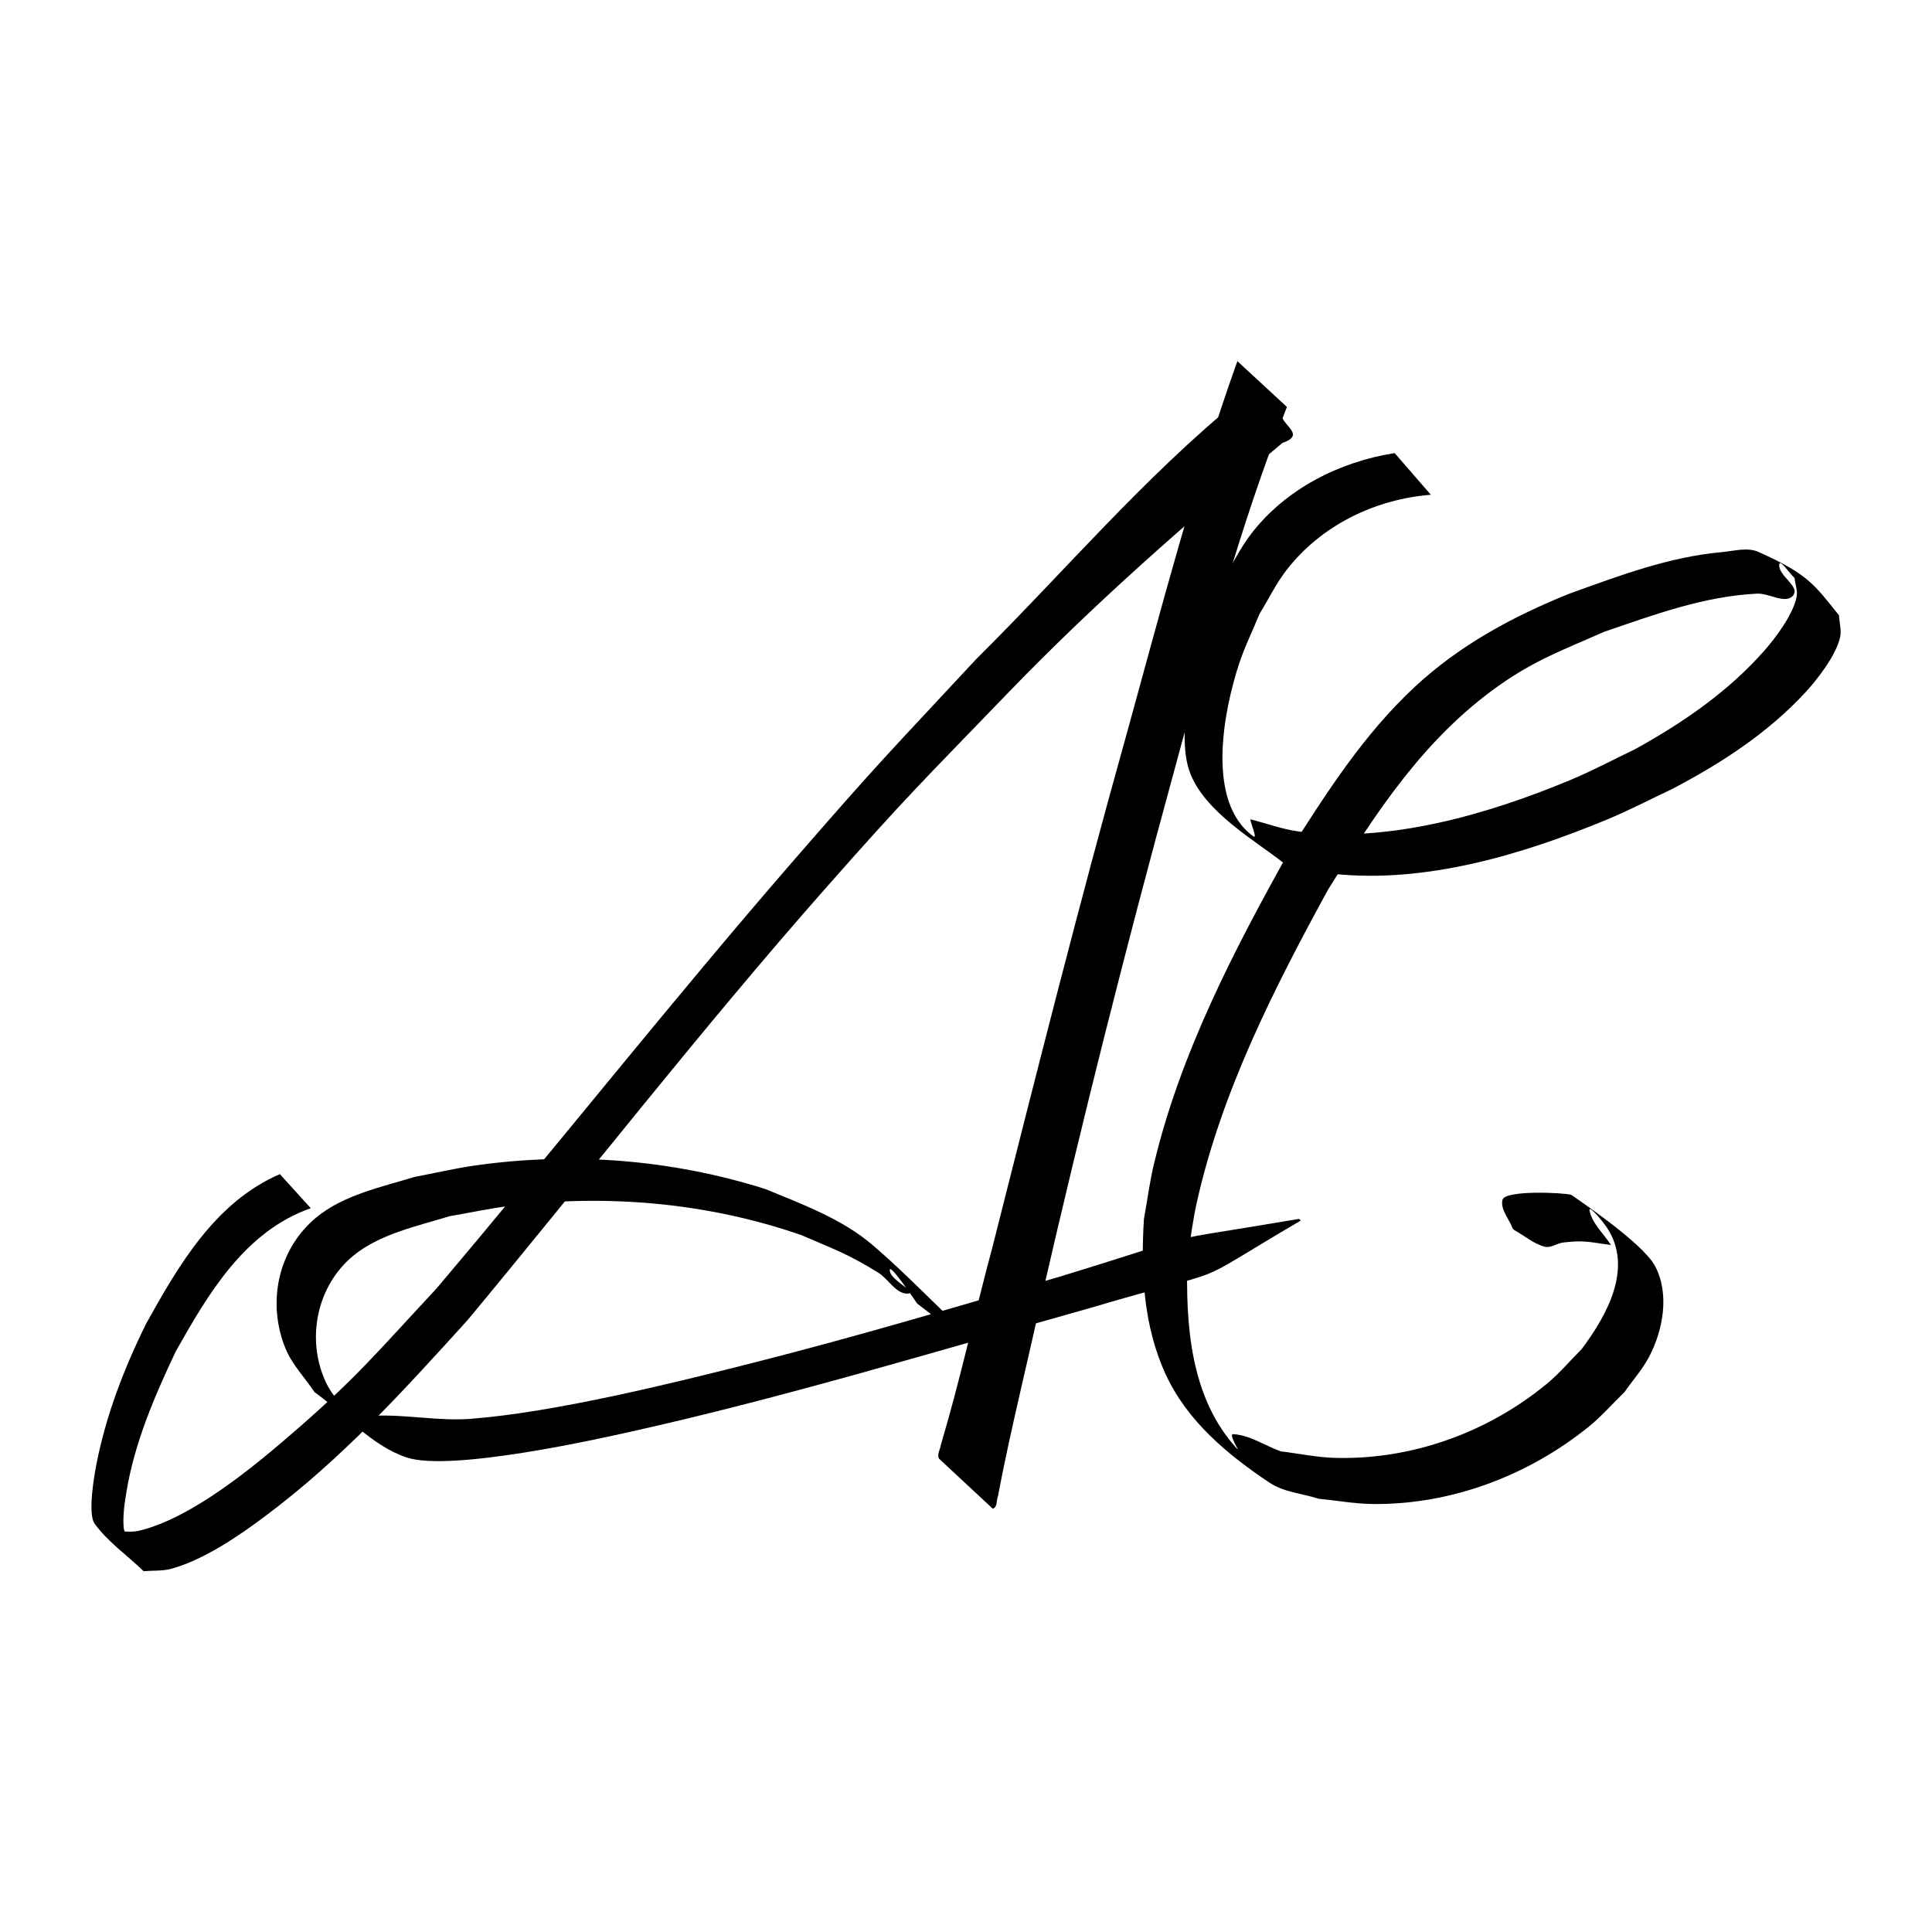
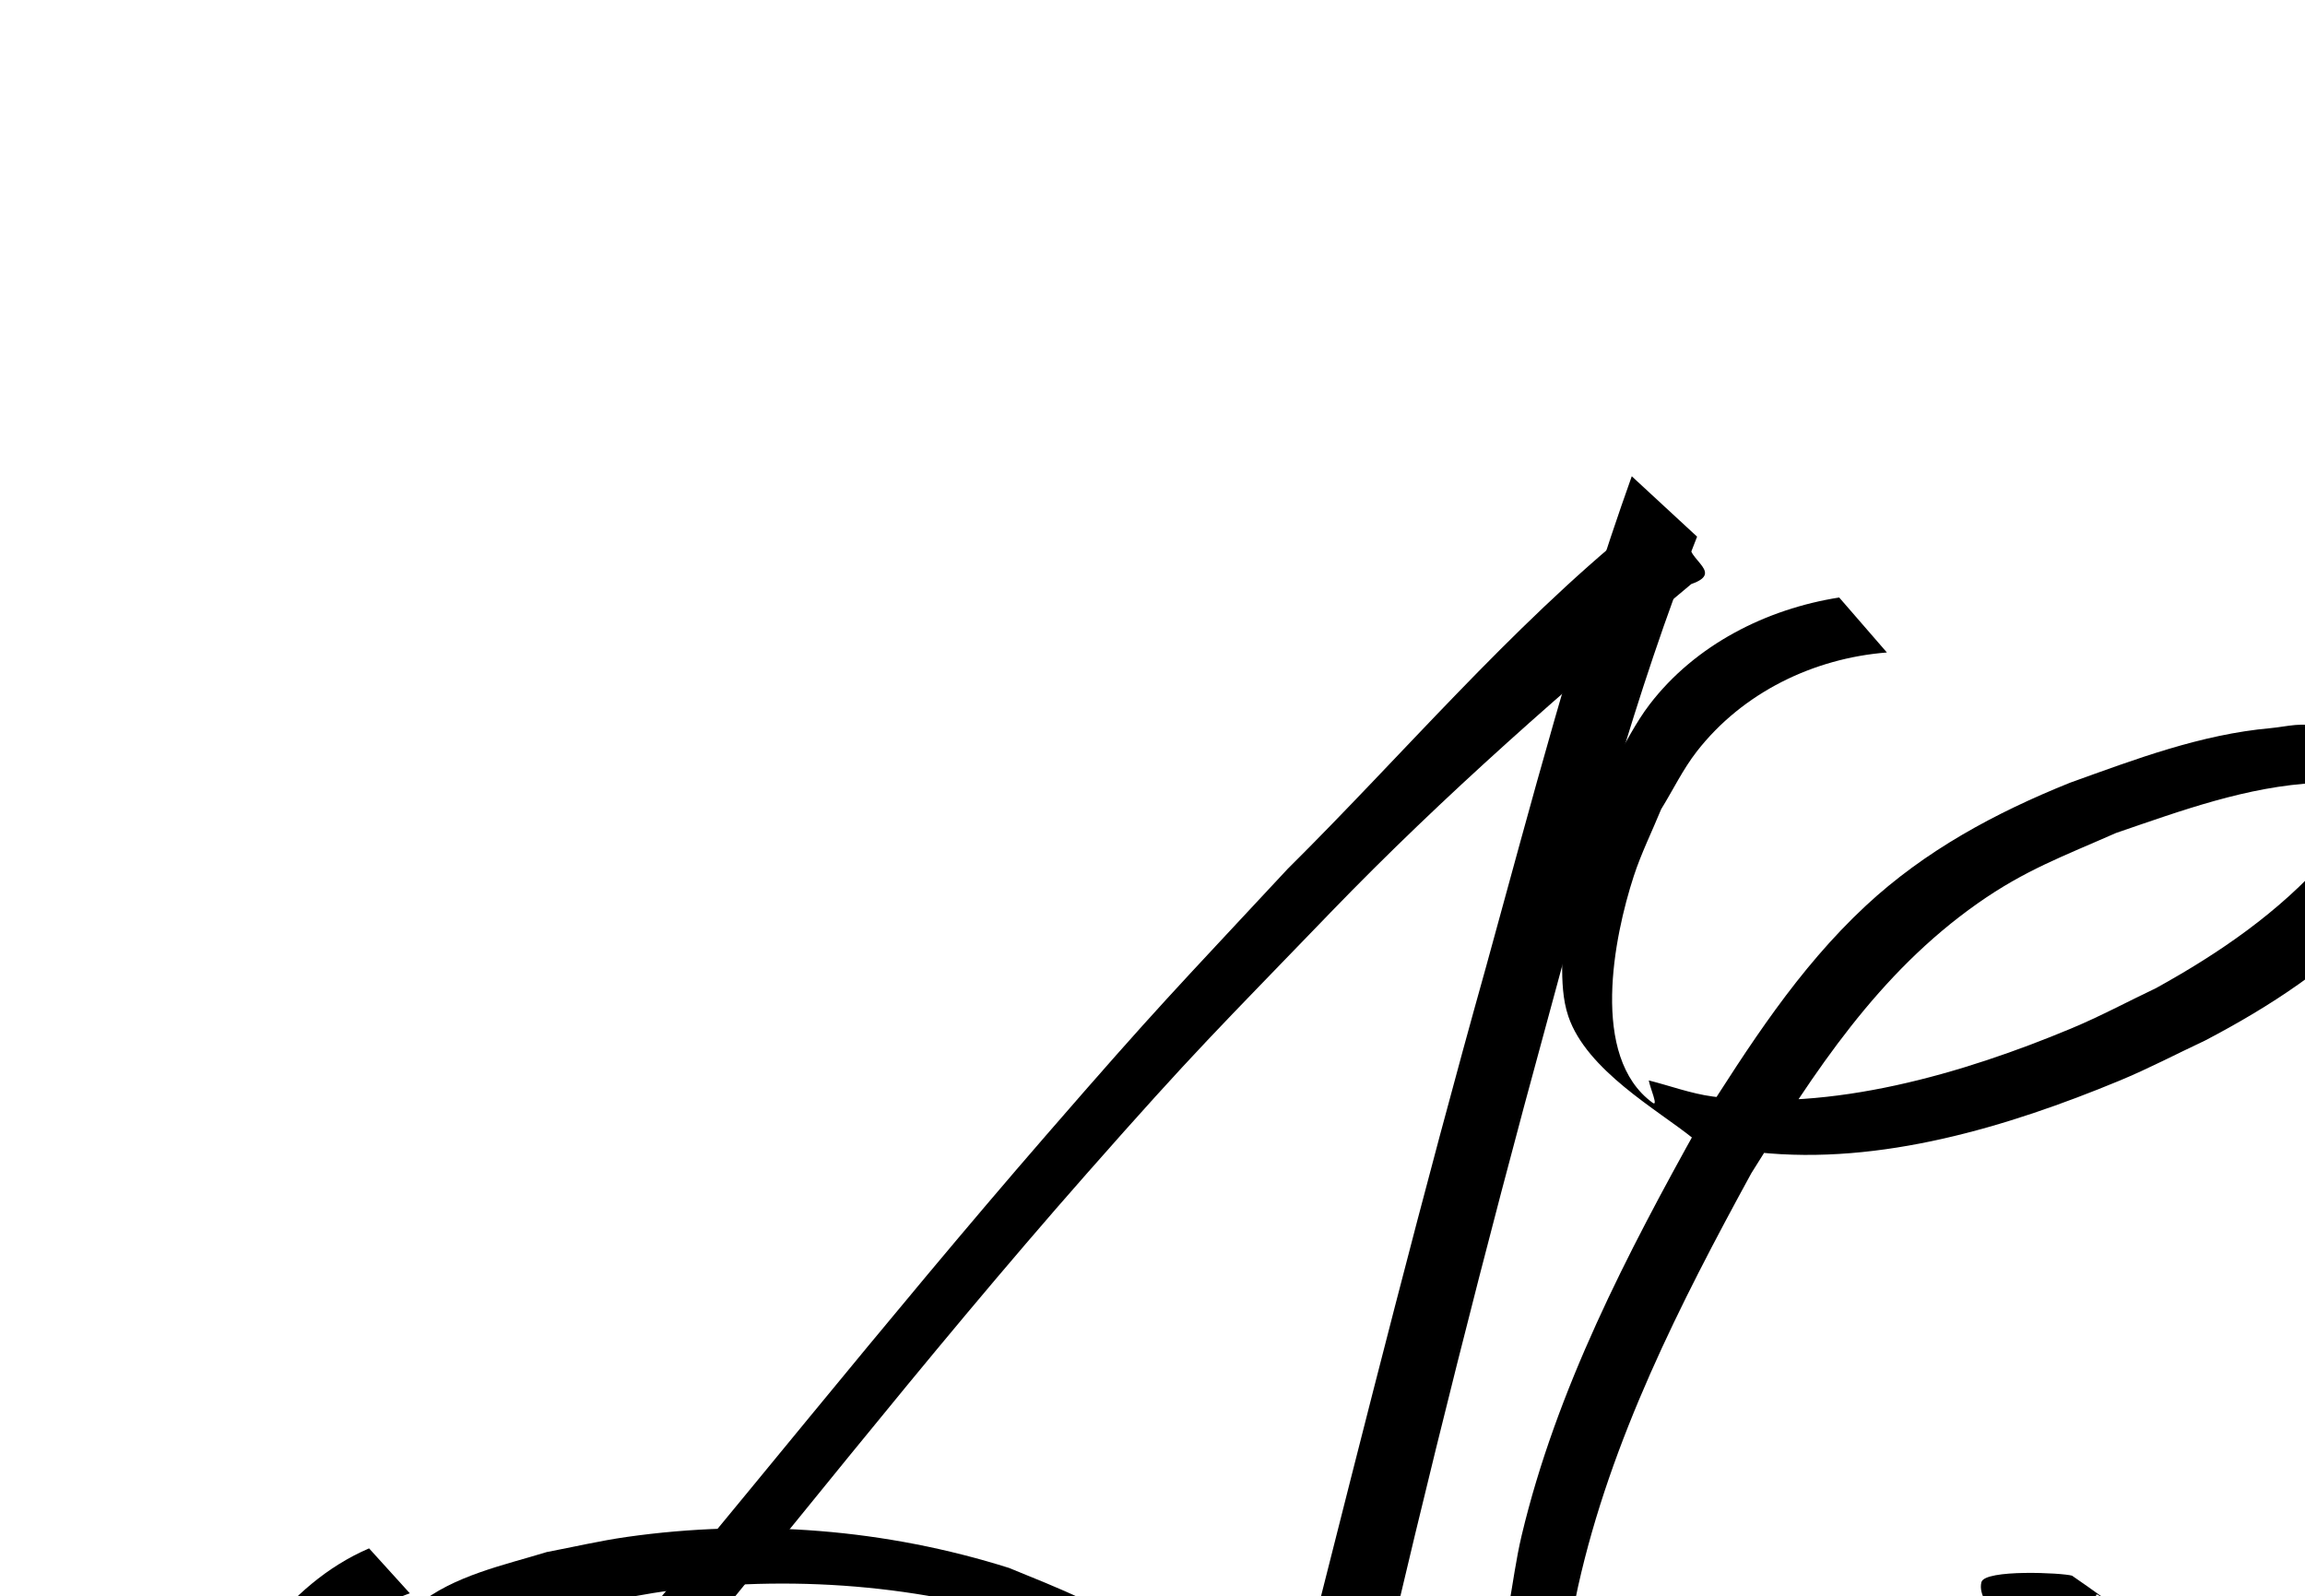
- <svg xmlns="http://www.w3.org/2000/svg" width="400" height="400" viewbox="0 0 400 400">
+ <svg xmlns="http://www.w3.org/2000/svg" viewbox="0 0 400 400">
  <path d="M57.943 243.091c-13.34 5.75-20.934 18.806-27.67 30.932-4.61 9.306-8.35 19.044-10.334 29.264-.239 1.229-1.912 10.036-.342 12.186 2.779 3.805 6.769 6.557 10.153 9.836 1.952-.182 3.971-.005 5.857-.547 6.778-1.934 13.67-6.668 19.087-10.7 15.97-11.889 28.754-26.026 42.068-40.695 24.636-29.646 48.284-60.096 73.78-89.027 17.42-19.77 20.574-22.642 38.43-41.165 17.752-18.371 36.945-35.173 56.56-51.482 5.743-1.996-2.052-4.146-.002-7.45l-.329-.345c-3.825.64-5.396-5.77-8.52-1.23-19.81 16.095-36.447 35.828-54.514 53.739-18.018 19.37-20.096 21.281-37.883 41.772-25.257 29.095-49.133 59.333-74.032 88.73-12.201 13.077-16.273 18.188-29.462 29.606-8.148 7.054-20.975 17.755-31.963 20.398-1.706.41-3.508.058-5.261.087 1.244 1.588 1.813 5.38 3.733 4.763 1.802-.58-1.522-3.536-1.686-5.421-.216-2.486.158-5.003.565-7.466 1.684-10.189 5.824-19.81 10.204-29.073 6.735-11.953 14.275-24.842 27.96-29.66l-6.398-7.051z" />
  <path d="M256.187 74.772c-9.013 25.239-15.768 51.236-22.89 77.057-9.92 35.384-18.87 71.022-27.892 106.64-3.641 13.538-6.617 27.279-10.626 40.718-.13.991-.8 1.857-.388 2.796l11.16 10.384c1.02-.402.688-1.622 1.06-2.579 2.663-14.073 6.23-27.973 9.22-41.977a2680.835 2680.835 0 0 1 27.036-107.353c6.972-25.647 13.75-51.463 23.575-76.204l-10.255-9.48z" />
  <path d="M200.212 277.788c-2.341-3.41-2.402-3.802-5.754-7.057-4.547-4.417-9.04-8.905-13.864-13.017-6.311-5.381-14.643-8.45-22.174-11.552-19.36-6.109-39.92-7.722-60.024-4.865-4.21.598-8.358 1.577-12.536 2.366-6.72 2.062-14.661 3.698-20.333 8.363-7.995 6.575-10.295 17.67-6.426 27.148 1.37 3.357 4.015 6.04 6.022 9.06 6.335 4.5 11.648 10.998 19.004 13.497 9.126 3.1 40.366-3.958 46.496-5.323 31.727-7.06 63.302-16.689 94.608-25.463 32.884-9.762 18.414-3.178 44.067-18.237l-.321-.351c-32.558 5.53-15.96 1.67-49.696 12.002-21.864 6.358-41.038 12.128-63.173 17.75-16.43 4.174-41.252 10.324-58.71 11.647-6.632.503-13.299-.936-19.944-.643-1.332.059-2.42 1.121-3.63 1.682-2.15-2.94-4.95-5.504-6.454-8.822-3.997-8.817-1.775-19.728 5.714-25.937 5.512-4.57 13.453-6.221 19.984-8.23 4.198-.716 8.366-1.638 12.593-2.148 20.273-2.45 40.982-.633 60.293 6.075 7.055 3.064 9.421 3.78 15.858 7.744 2.16 1.33 3.726 4.552 6.255 4.338 1.97-.167-3.388-2.614-3.81-4.545-.622-2.843 6.065 7.355 5.666 6.643l10.29 7.875z" />
  <path d="M288.75 93.805c-11.453 1.802-22.57 7.414-29.75 16.77-2.215 2.886-3.805 6.203-5.707 9.304-4.456 9.85-8.063 20.362-8.047 31.324.005 2.81.08 5.712.985 8.372 2.888 8.486 14.05 14.686 19.58 19.15 3.406.73 6.754 1.82 10.218 2.19 19.198 2.045 39.205-3.998 56.728-11.253 4.572-1.893 8.96-4.201 13.44-6.302 10.159-5.32 19.905-11.645 27.716-20.149 2.325-2.531 6.218-7.517 7.054-11.24.335-1.492-.153-3.056-.23-4.584-5.088-6.312-6.292-8.471-16.664-13.113-2.307-1.032-5.065-.187-7.583.04-10.981.986-21.22 4.876-31.494 8.57-11.73 4.714-22.765 10.658-32.082 19.328-10.668 9.928-18.345 22.027-26.093 34.209-11.377 20.402-22.463 41.723-27.918 64.621-.895 3.757-1.38 7.6-2.069 11.4-.66 10.799-.126 21.938 4.446 31.964 4.44 9.74 12.773 16.704 21.589 22.585 2.95 1.969 6.744 2.204 10.116 3.306 3.784.364 7.55 1.062 11.35 1.094 16.155.135 32.055-5.878 44.584-15.996 2.683-2.167 4.955-4.8 7.432-7.2 1.698-2.437 3.713-4.681 5.093-7.312 2.88-5.489 4.268-12.988 1.22-18.756-2.592-4.902-16.827-14.342-17.355-14.75-1.496-.455-13.723-1.035-14.23 1.026-.501 2.028 1.386 3.94 2.079 5.91l.328.346c2.115 1.153 4.013 2.861 6.347 3.46 1.252.32 2.496-.71 3.78-.865 4.402-.533 5.5-.085 9.915.521-1.473-2.347-3.799-4.34-4.419-7.041-.371-1.618 2.675 2.065 3.594 3.447 5.56 8.37-.132 18.325-5.228 25.124-2.39 2.385-4.569 5.003-7.172 7.155-12.256 10.13-28.019 15.818-43.95 15.377-3.76-.103-7.47-.903-11.204-1.355-3.278-1.185-6.355-3.356-9.835-3.554-1.048-.06 1.522 3.813.812 3.04-9.779-10.641-10.686-25.948-10.274-39.55.637-3.792 1.074-7.623 1.911-11.375 5.128-22.99 15.985-44.335 27.192-64.847 9.912-15.945 19.885-31.365 35.55-42.38 7.457-5.242 13.429-7.386 21.707-11.04 10.302-3.525 20.582-7.328 31.588-7.871 2.495-.123 5.967 2.318 7.485.335 1.408-1.838-3.073-3.995-2.913-6.305.096-1.385 2.108 1.809 3.162 2.713.144 1.318.687 2.652.43 3.952-.722 3.667-4.4 8.51-6.61 11.03-7.512 8.562-16.938 15.02-26.844 20.494-4.427 2.107-8.757 4.432-13.281 6.322-16.983 7.095-37.746 13.192-56.347 10.701-3.416-.457-6.685-1.683-10.027-2.525.2 1.17 1.559 4.206.6 3.508-9.913-7.22-6.04-26.111-2.964-35.558 1.174-3.607 2.873-7.02 4.31-10.53 1.866-3.024 3.416-6.268 5.6-9.072 7.2-9.25 18.327-14.629 29.84-15.532l-7.49-8.635z" />
</svg>
